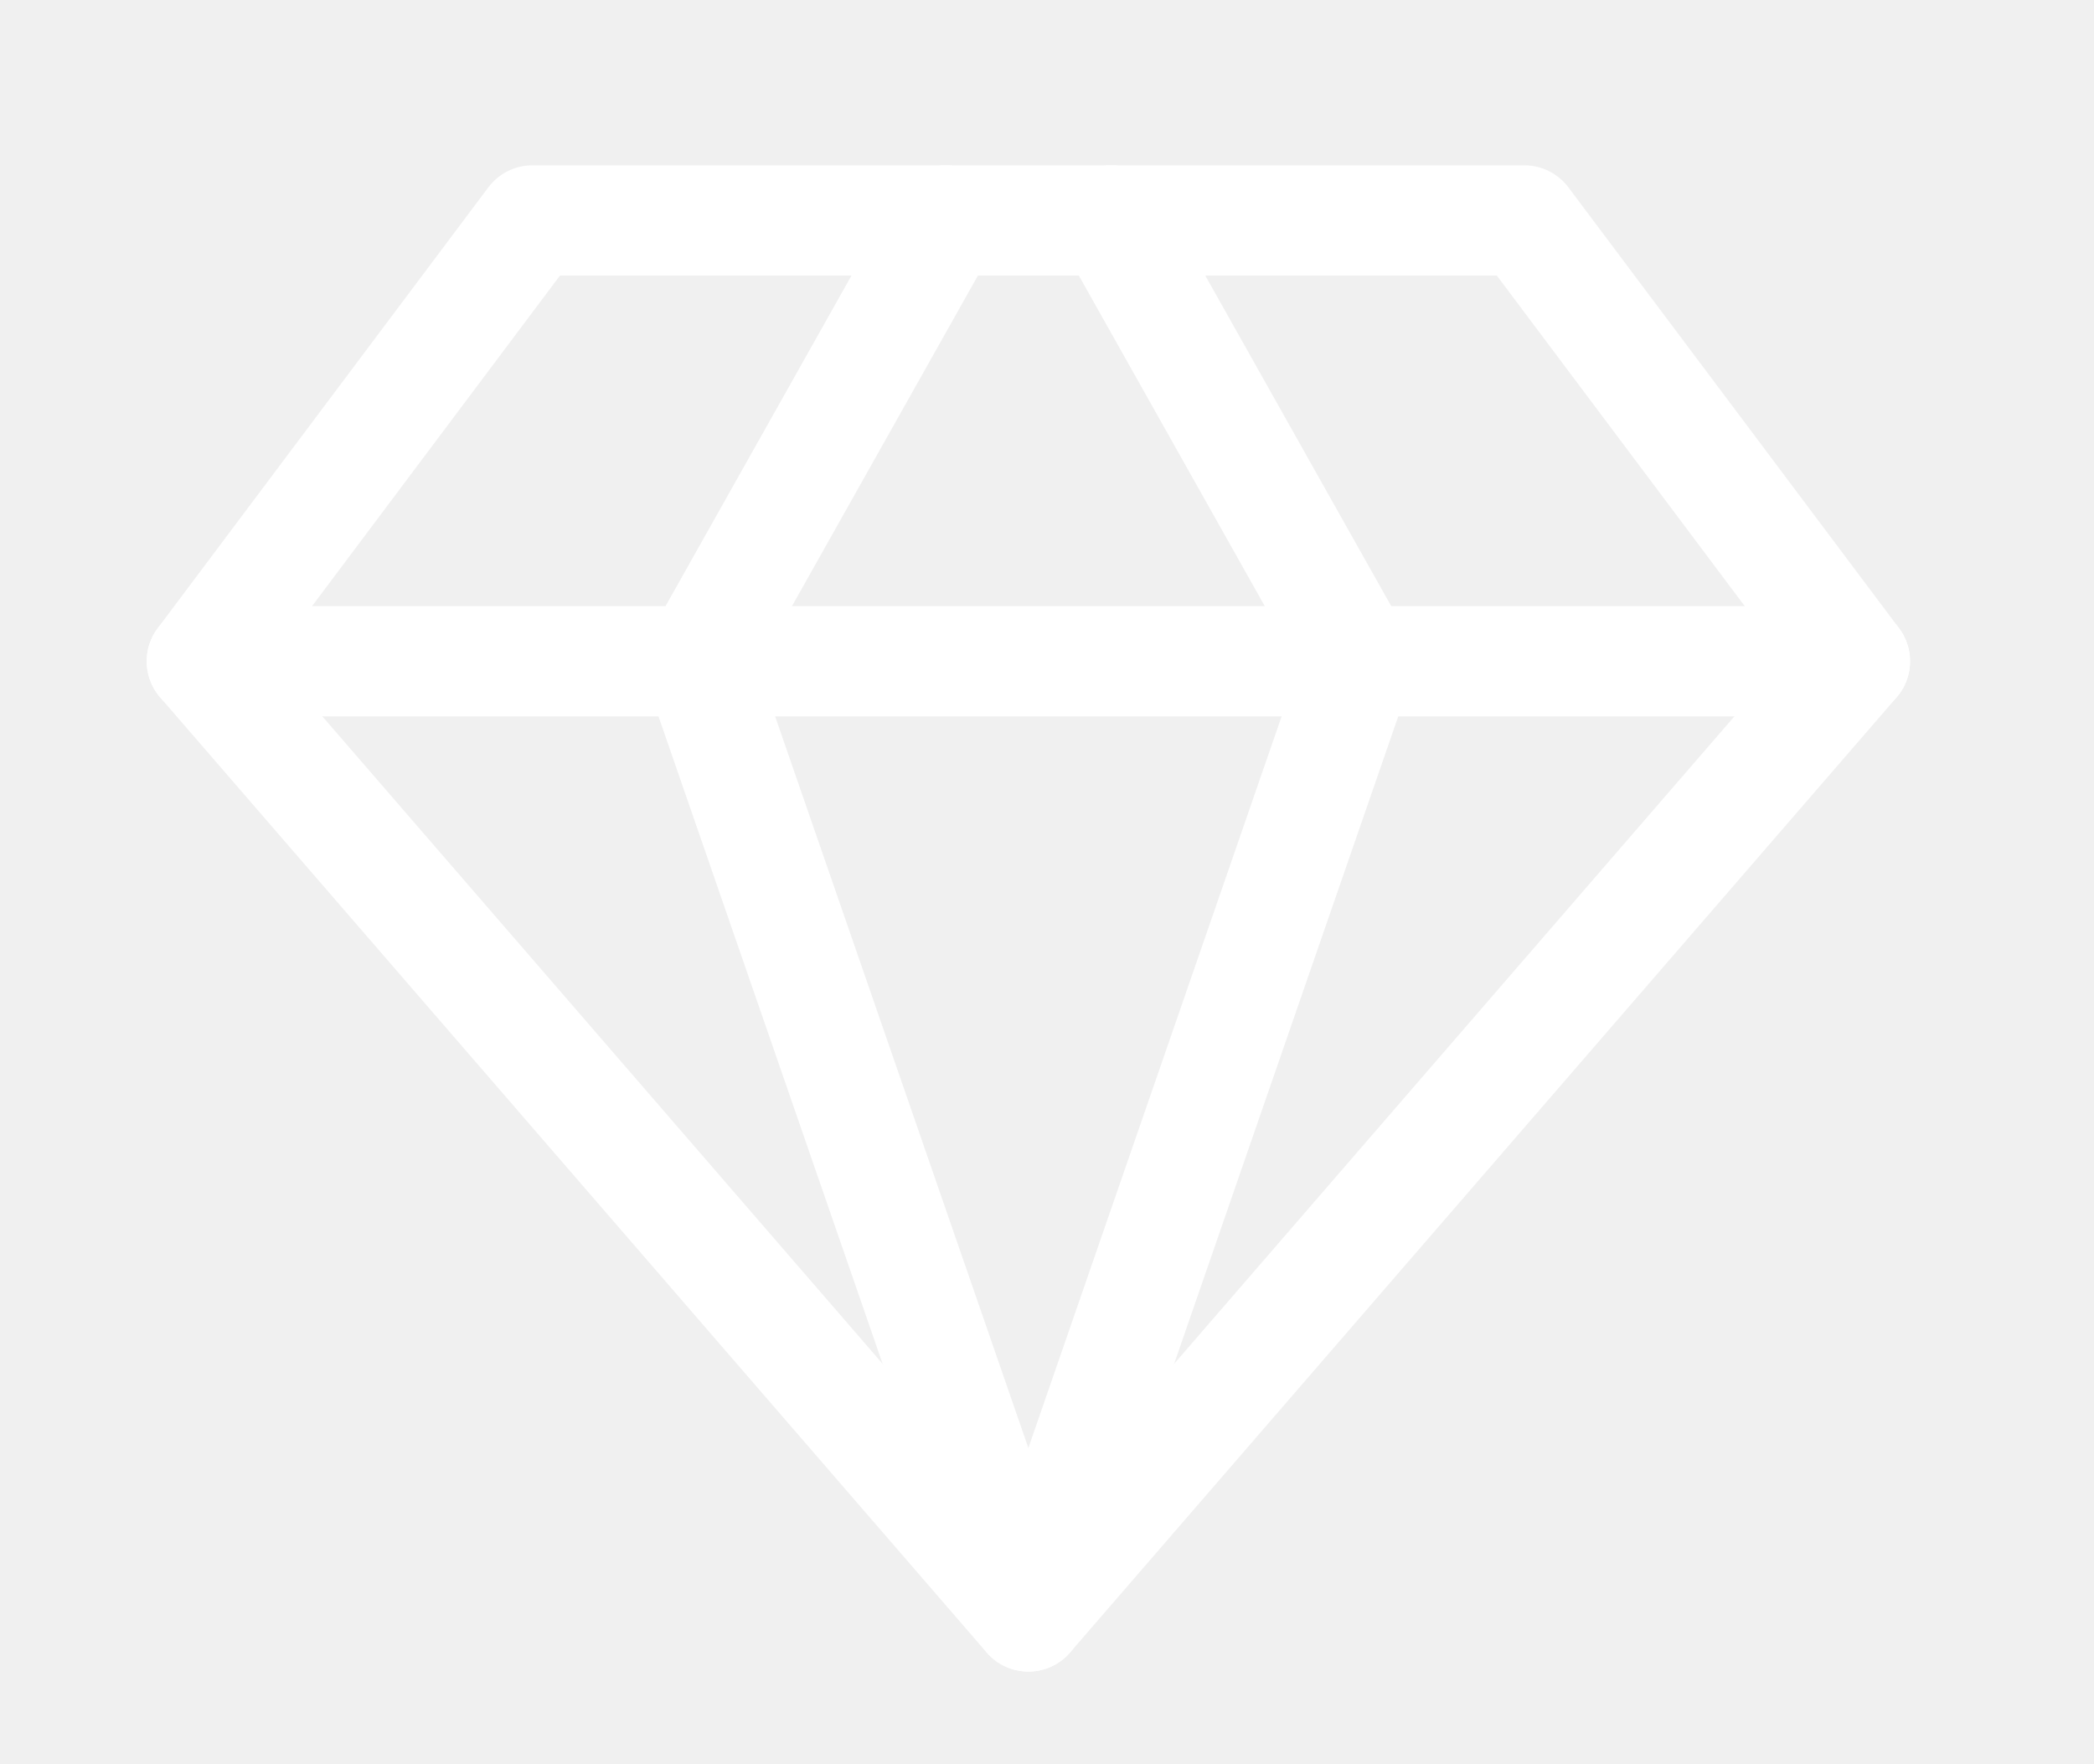
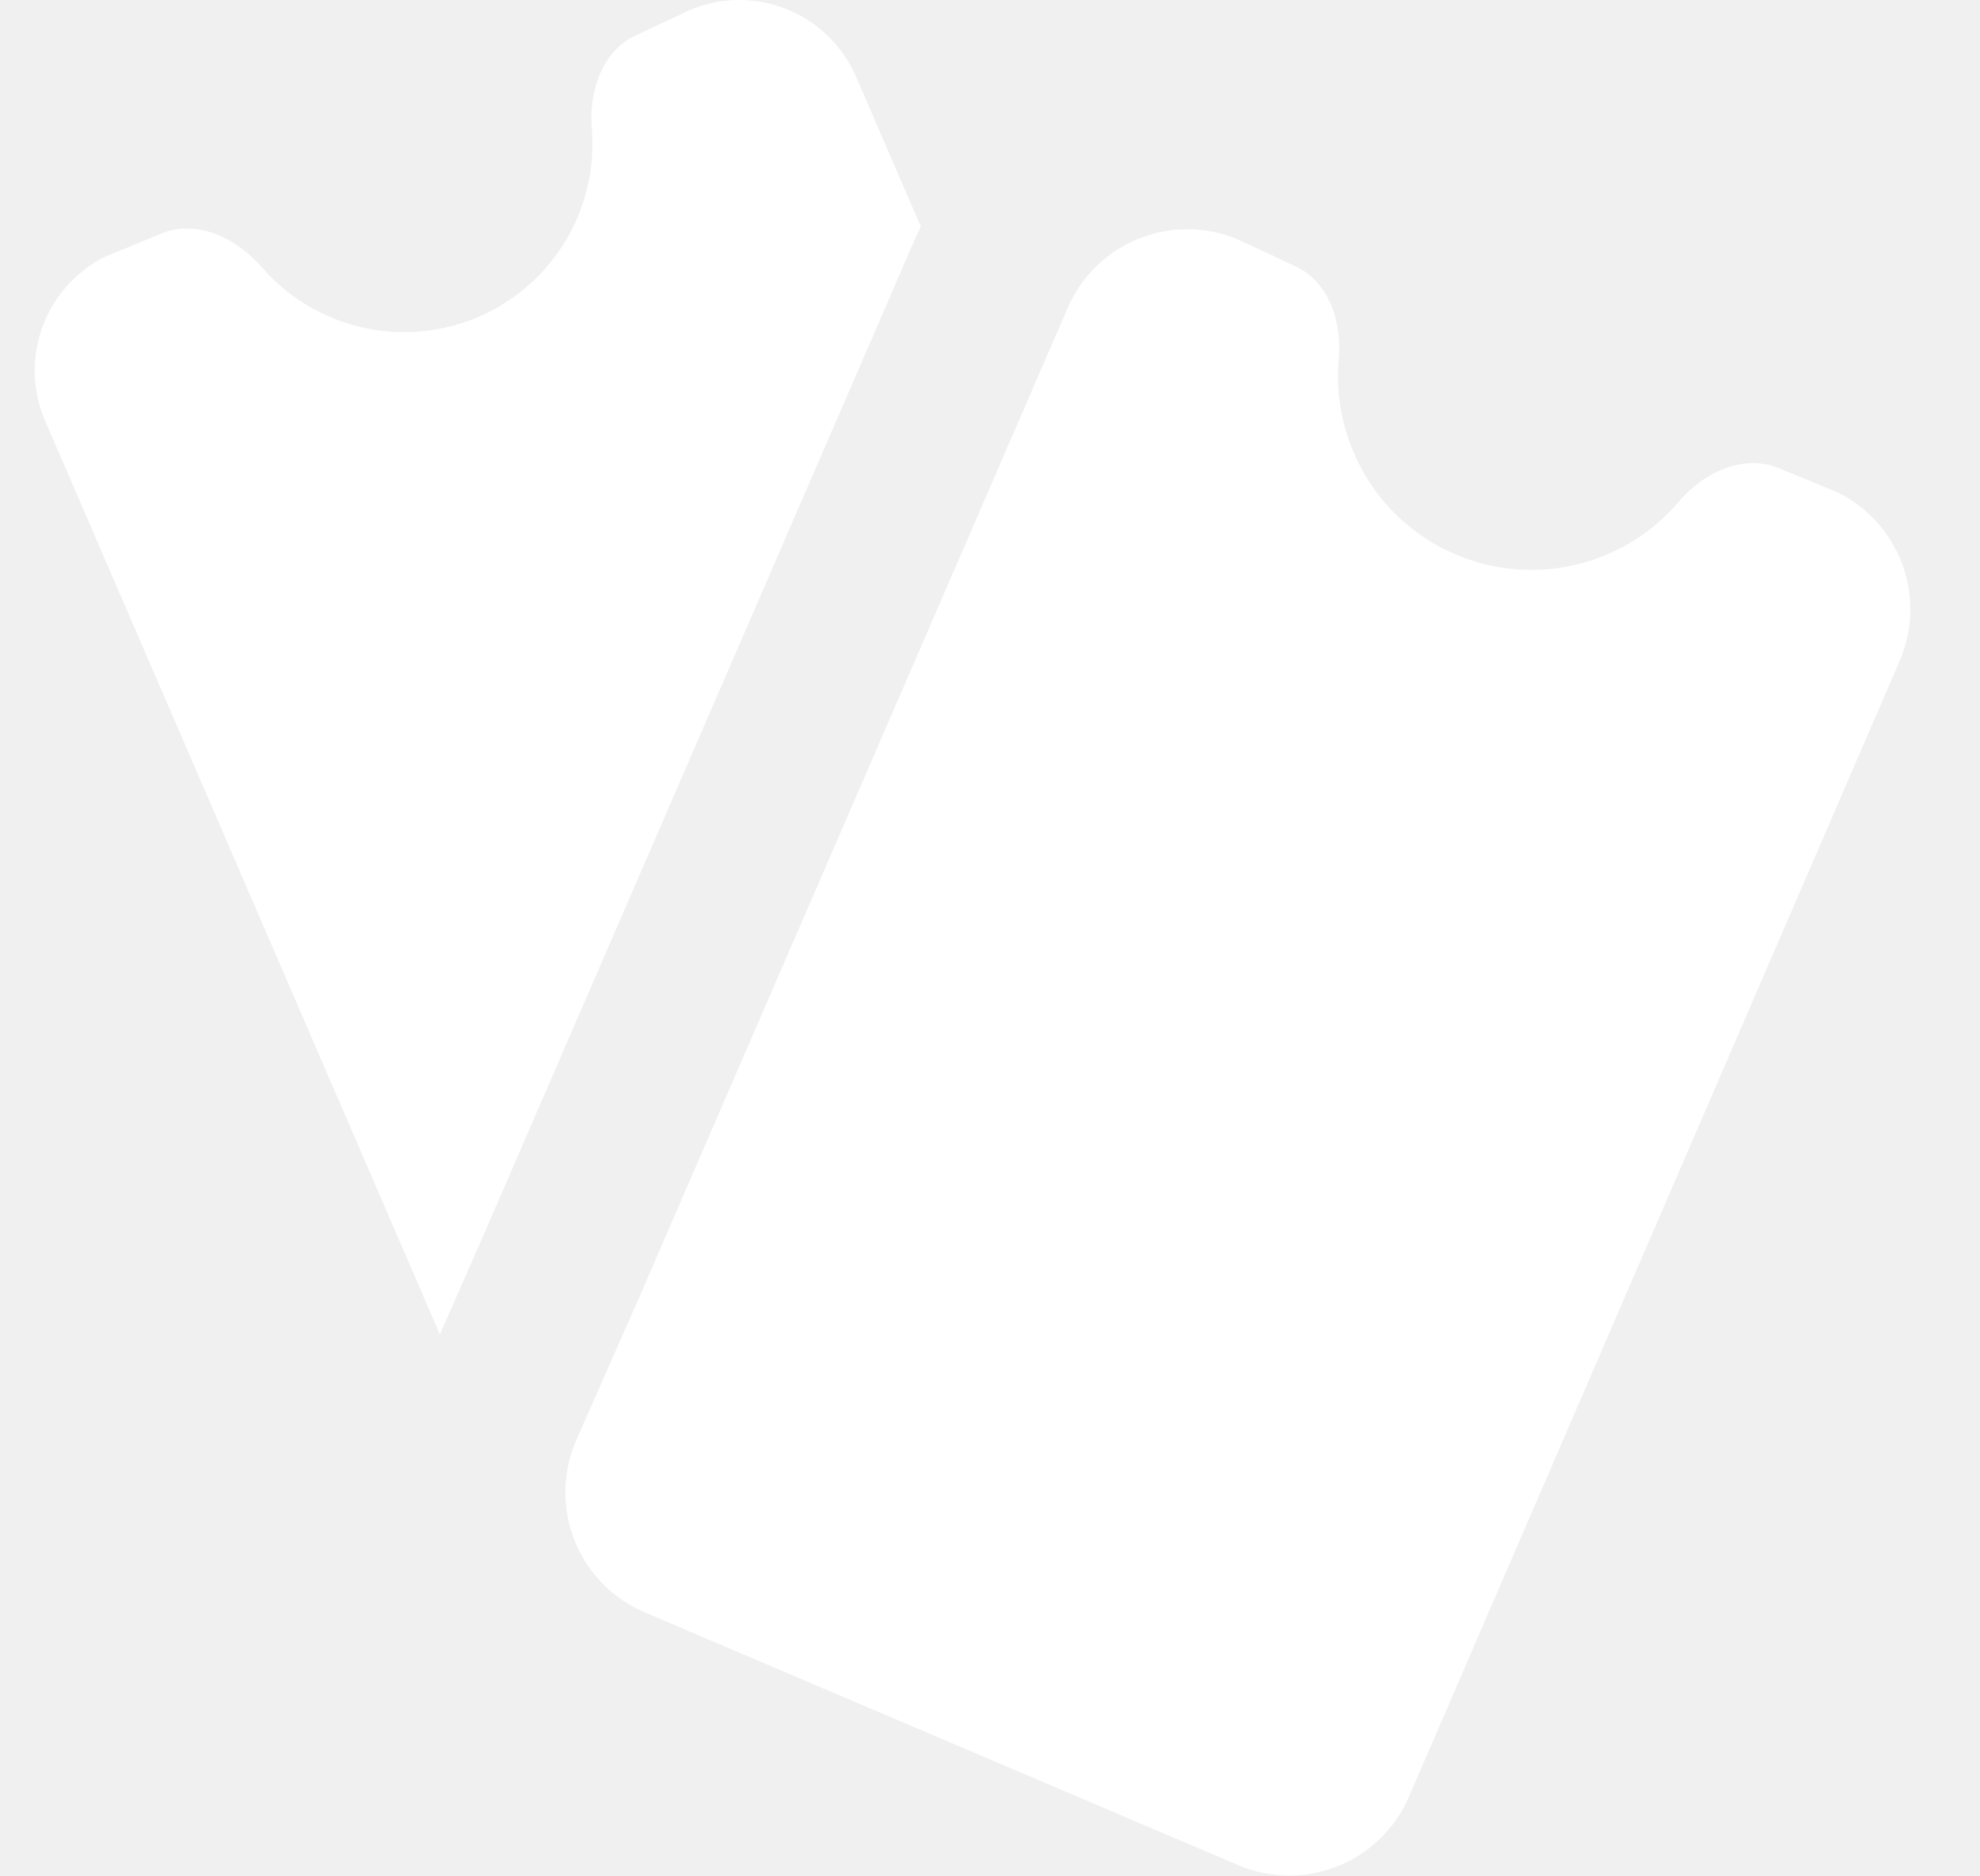
- <svg xmlns="http://www.w3.org/2000/svg" width="19" height="16" viewBox="0 0 19 16" fill="none">
-   <path d="M4.831 2H13.831L16.831 6L9.331 14.667L1.831 6L4.831 2Z" stroke="white" stroke-linecap="round" stroke-linejoin="round" />
-   <path d="M8.581 2L6.331 6L9.331 14.667L12.331 6L10.081 2" stroke="white" stroke-linecap="round" stroke-linejoin="round" />
-   <path d="M1.831 6H16.831" stroke="white" stroke-linecap="round" stroke-linejoin="round" />
+ <svg xmlns="http://www.w3.org/2000/svg" width="19" height="18" viewBox="0 0 19 18" fill="none">
+   <path fill-rule="evenodd" clip-rule="evenodd" d="M1.55 2.241C1.889 2.101 2.271 2.286 2.511 2.564C2.684 2.763 2.899 2.923 3.14 3.03C3.427 3.159 3.742 3.21 4.055 3.179C4.368 3.148 4.667 3.037 4.923 2.855C5.18 2.673 5.384 2.428 5.517 2.143C5.649 1.858 5.705 1.543 5.679 1.23C5.651 0.878 5.776 0.492 6.097 0.342L6.624 0.094C6.921 -0.03 7.254 -0.031 7.551 0.089C7.849 0.209 8.087 0.442 8.215 0.737L8.836 2.174L8.769 2.319L8.768 2.322L4.666 11.794L4.221 12.806L0.421 4.011C0.307 3.727 0.304 3.409 0.413 3.122C0.522 2.835 0.735 2.6 1.01 2.463L1.55 2.241ZM16.107 4.817C16.344 4.537 16.727 4.353 17.067 4.492L17.637 4.727C17.919 4.867 18.137 5.109 18.25 5.403C18.361 5.697 18.358 6.023 18.241 6.315L13.52 17.244C13.389 17.547 13.145 17.785 12.839 17.909C12.534 18.032 12.192 18.03 11.888 17.903L6.182 15.472C5.88 15.342 5.64 15.098 5.517 14.793C5.393 14.488 5.395 14.146 5.521 13.842L6.14 12.437L10.245 2.957C10.375 2.654 10.619 2.415 10.924 2.292C11.229 2.168 11.571 2.17 11.875 2.296L12.433 2.557C12.755 2.708 12.879 3.093 12.847 3.447C12.823 3.715 12.858 3.986 12.949 4.239C13.04 4.493 13.184 4.724 13.373 4.916C13.554 5.1 13.771 5.243 14.01 5.338C14.249 5.433 14.505 5.478 14.762 5.468C15.019 5.459 15.272 5.396 15.503 5.284C15.735 5.172 15.941 5.013 16.108 4.817" fill="white" />
</svg>
